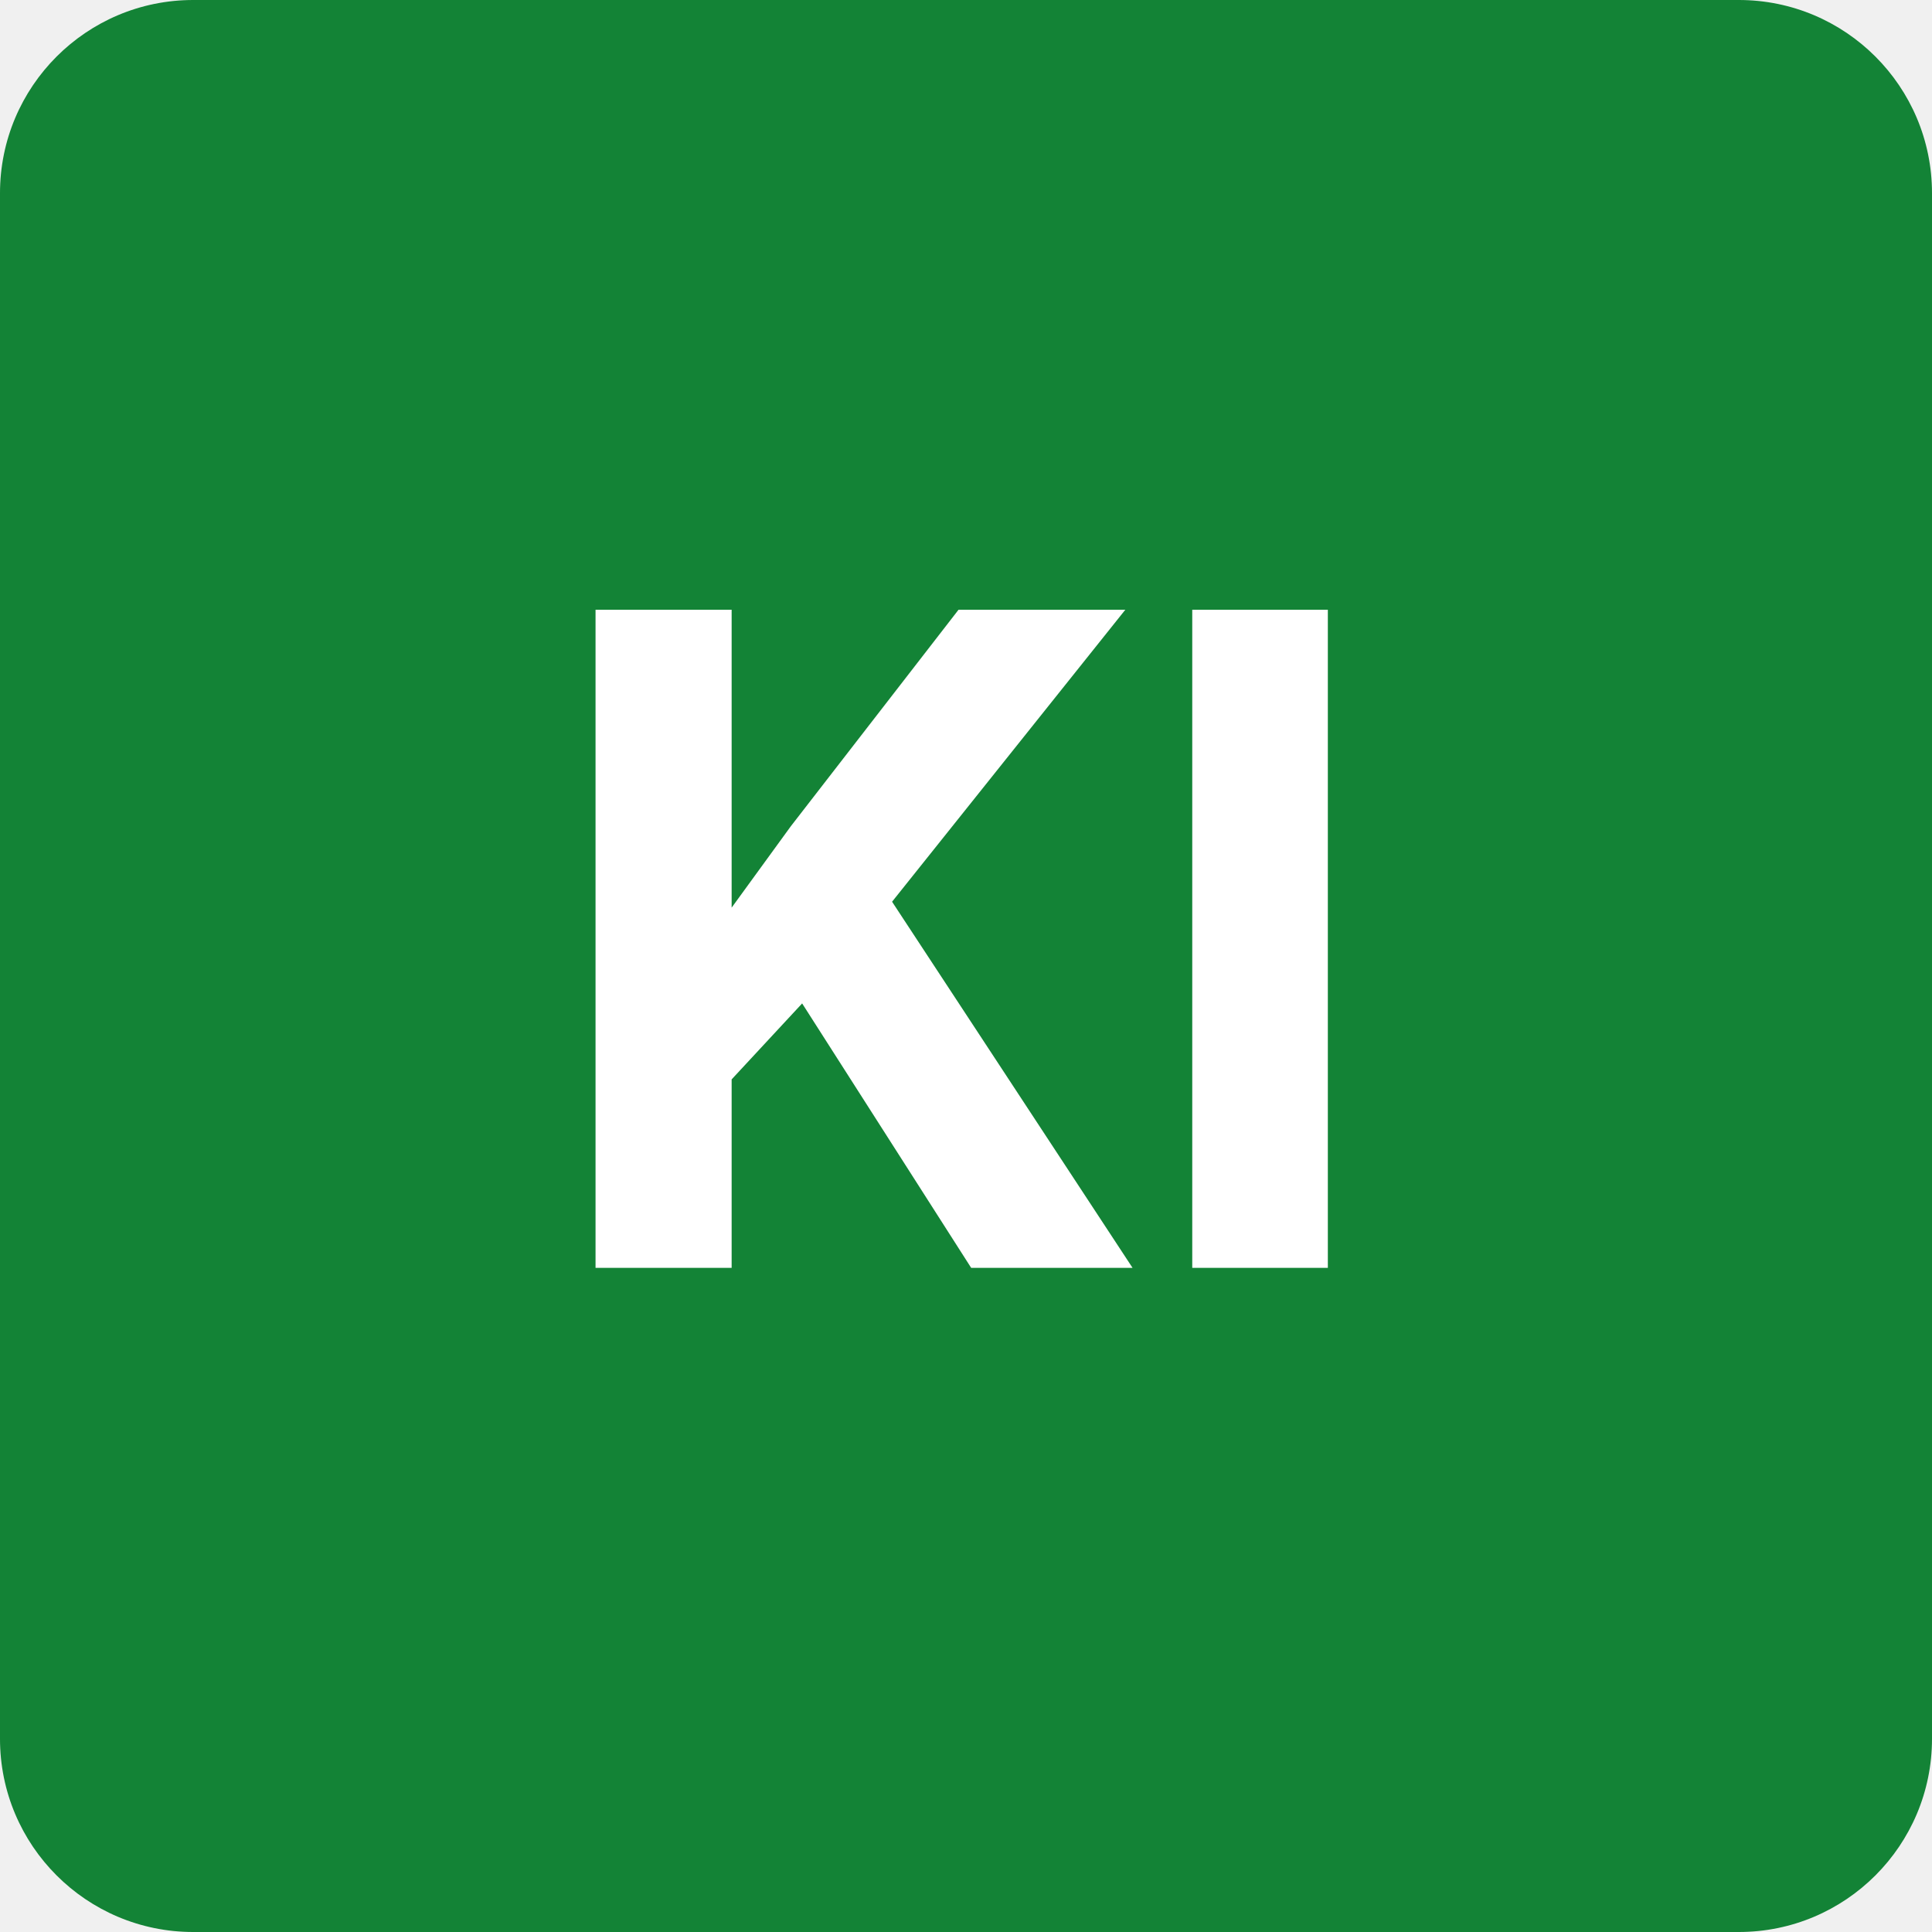
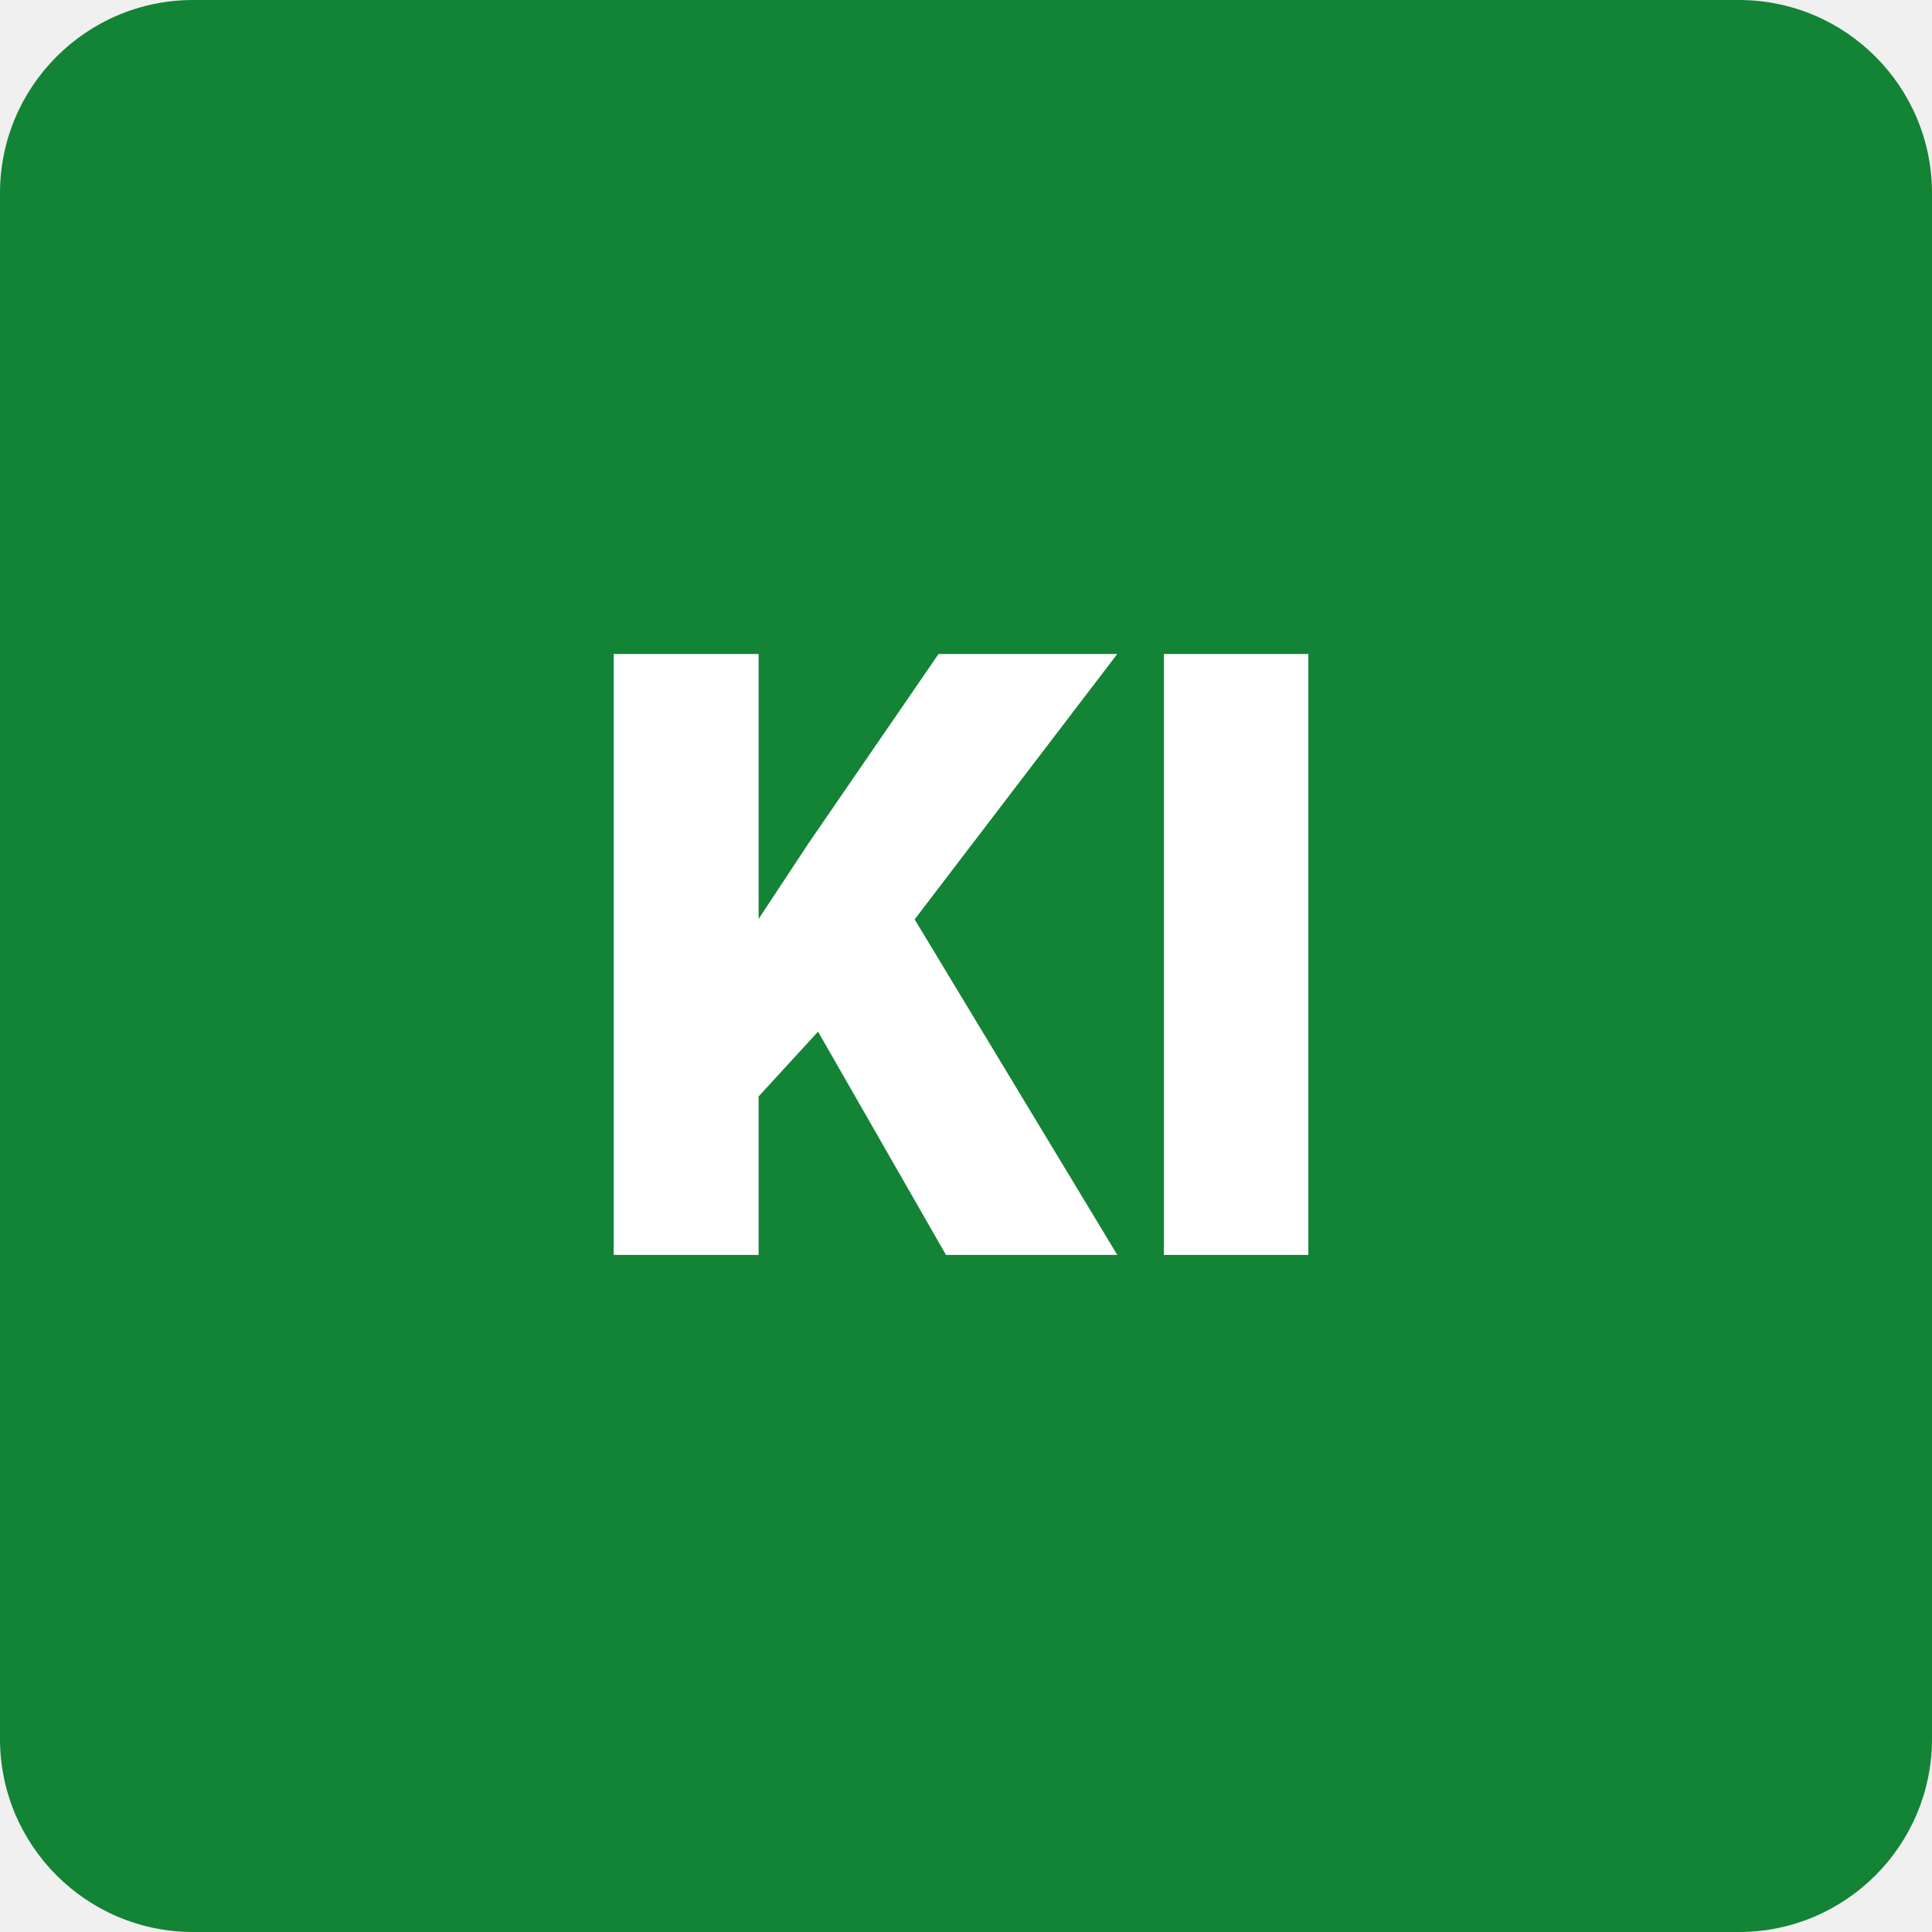
<svg xmlns="http://www.w3.org/2000/svg" viewBox="0 0 480 480" width="480" height="480">
  <rect width="480" height="480" rx="48" ry="48" fill="#138336" />
-   <text x="240" y="315" font-family="-apple-system, BlinkMacSystemFont, 'Segoe UI', Roboto, Helvetica, Arial, sans-serif" font-size="230" font-weight="bold" fill="#ffffff" text-anchor="middle">KI</text>
+   <text x="240" y="240" font-family="-apple-system, BlinkMacSystemFont, 'Segoe UI', Roboto, Helvetica, Arial, sans-serif" font-size="210" font-weight="800" fill="#ffffff" text-anchor="middle" dominant-baseline="central">KI</text>
</svg>
